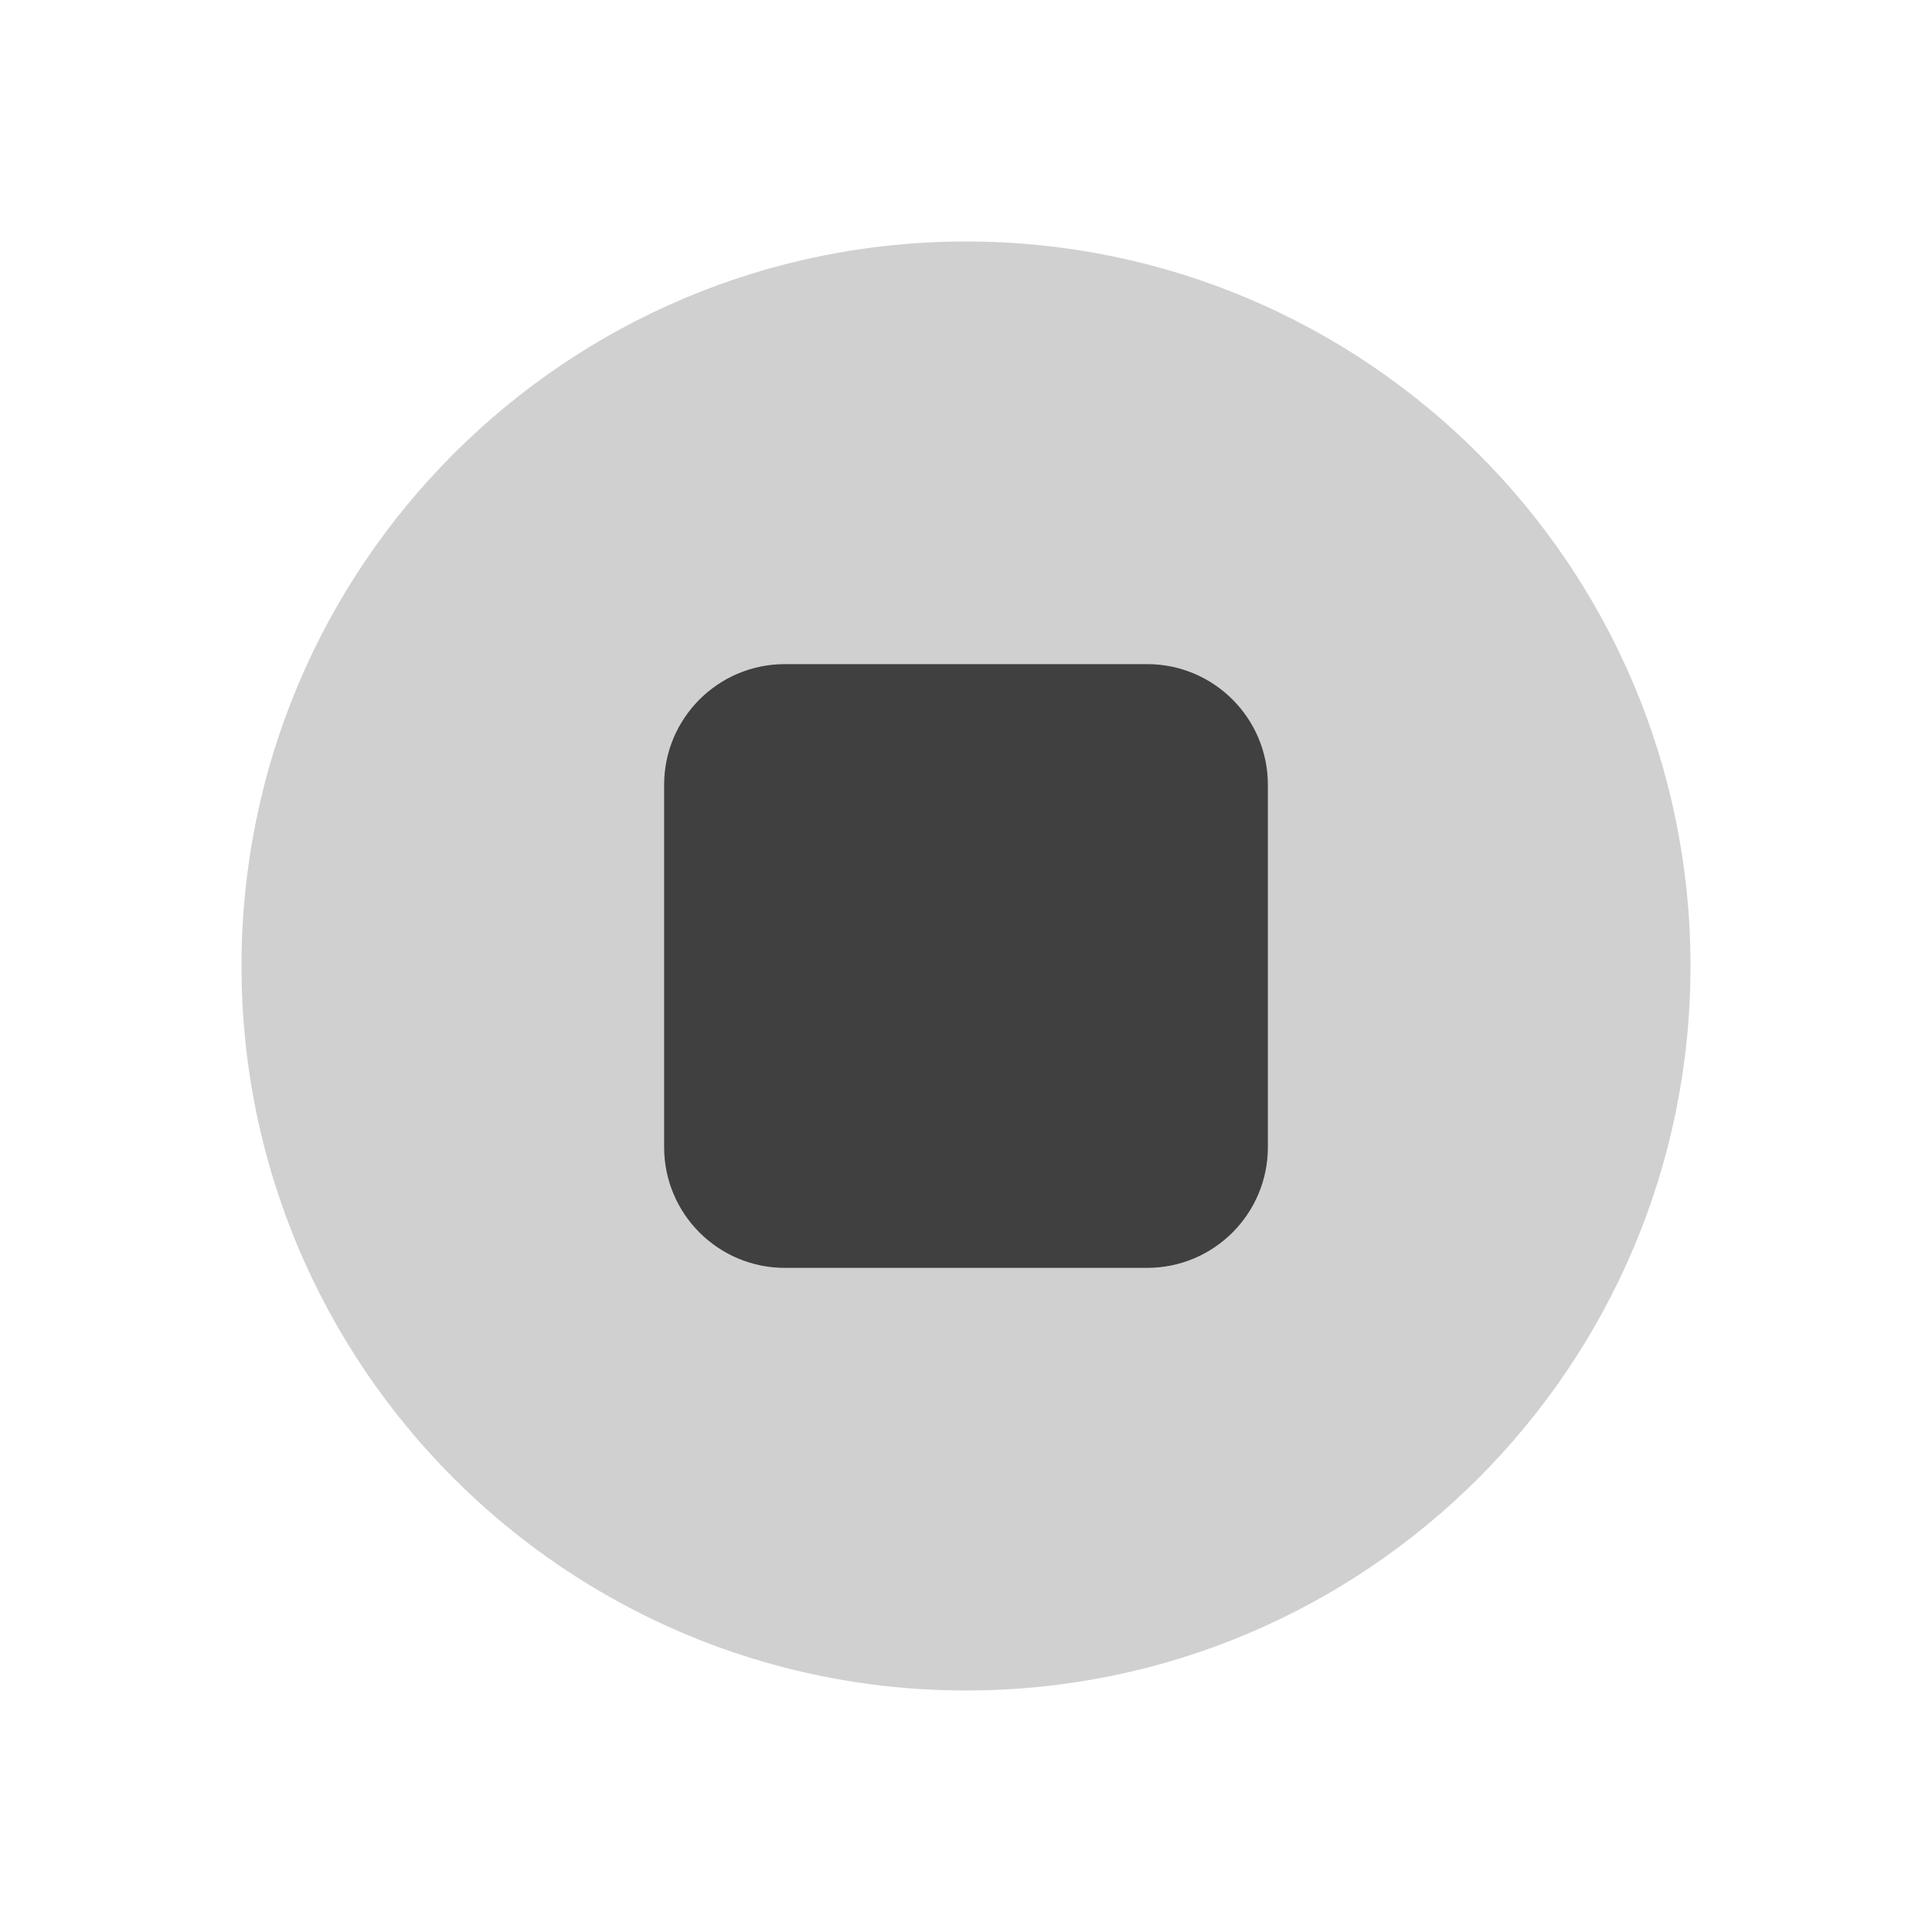
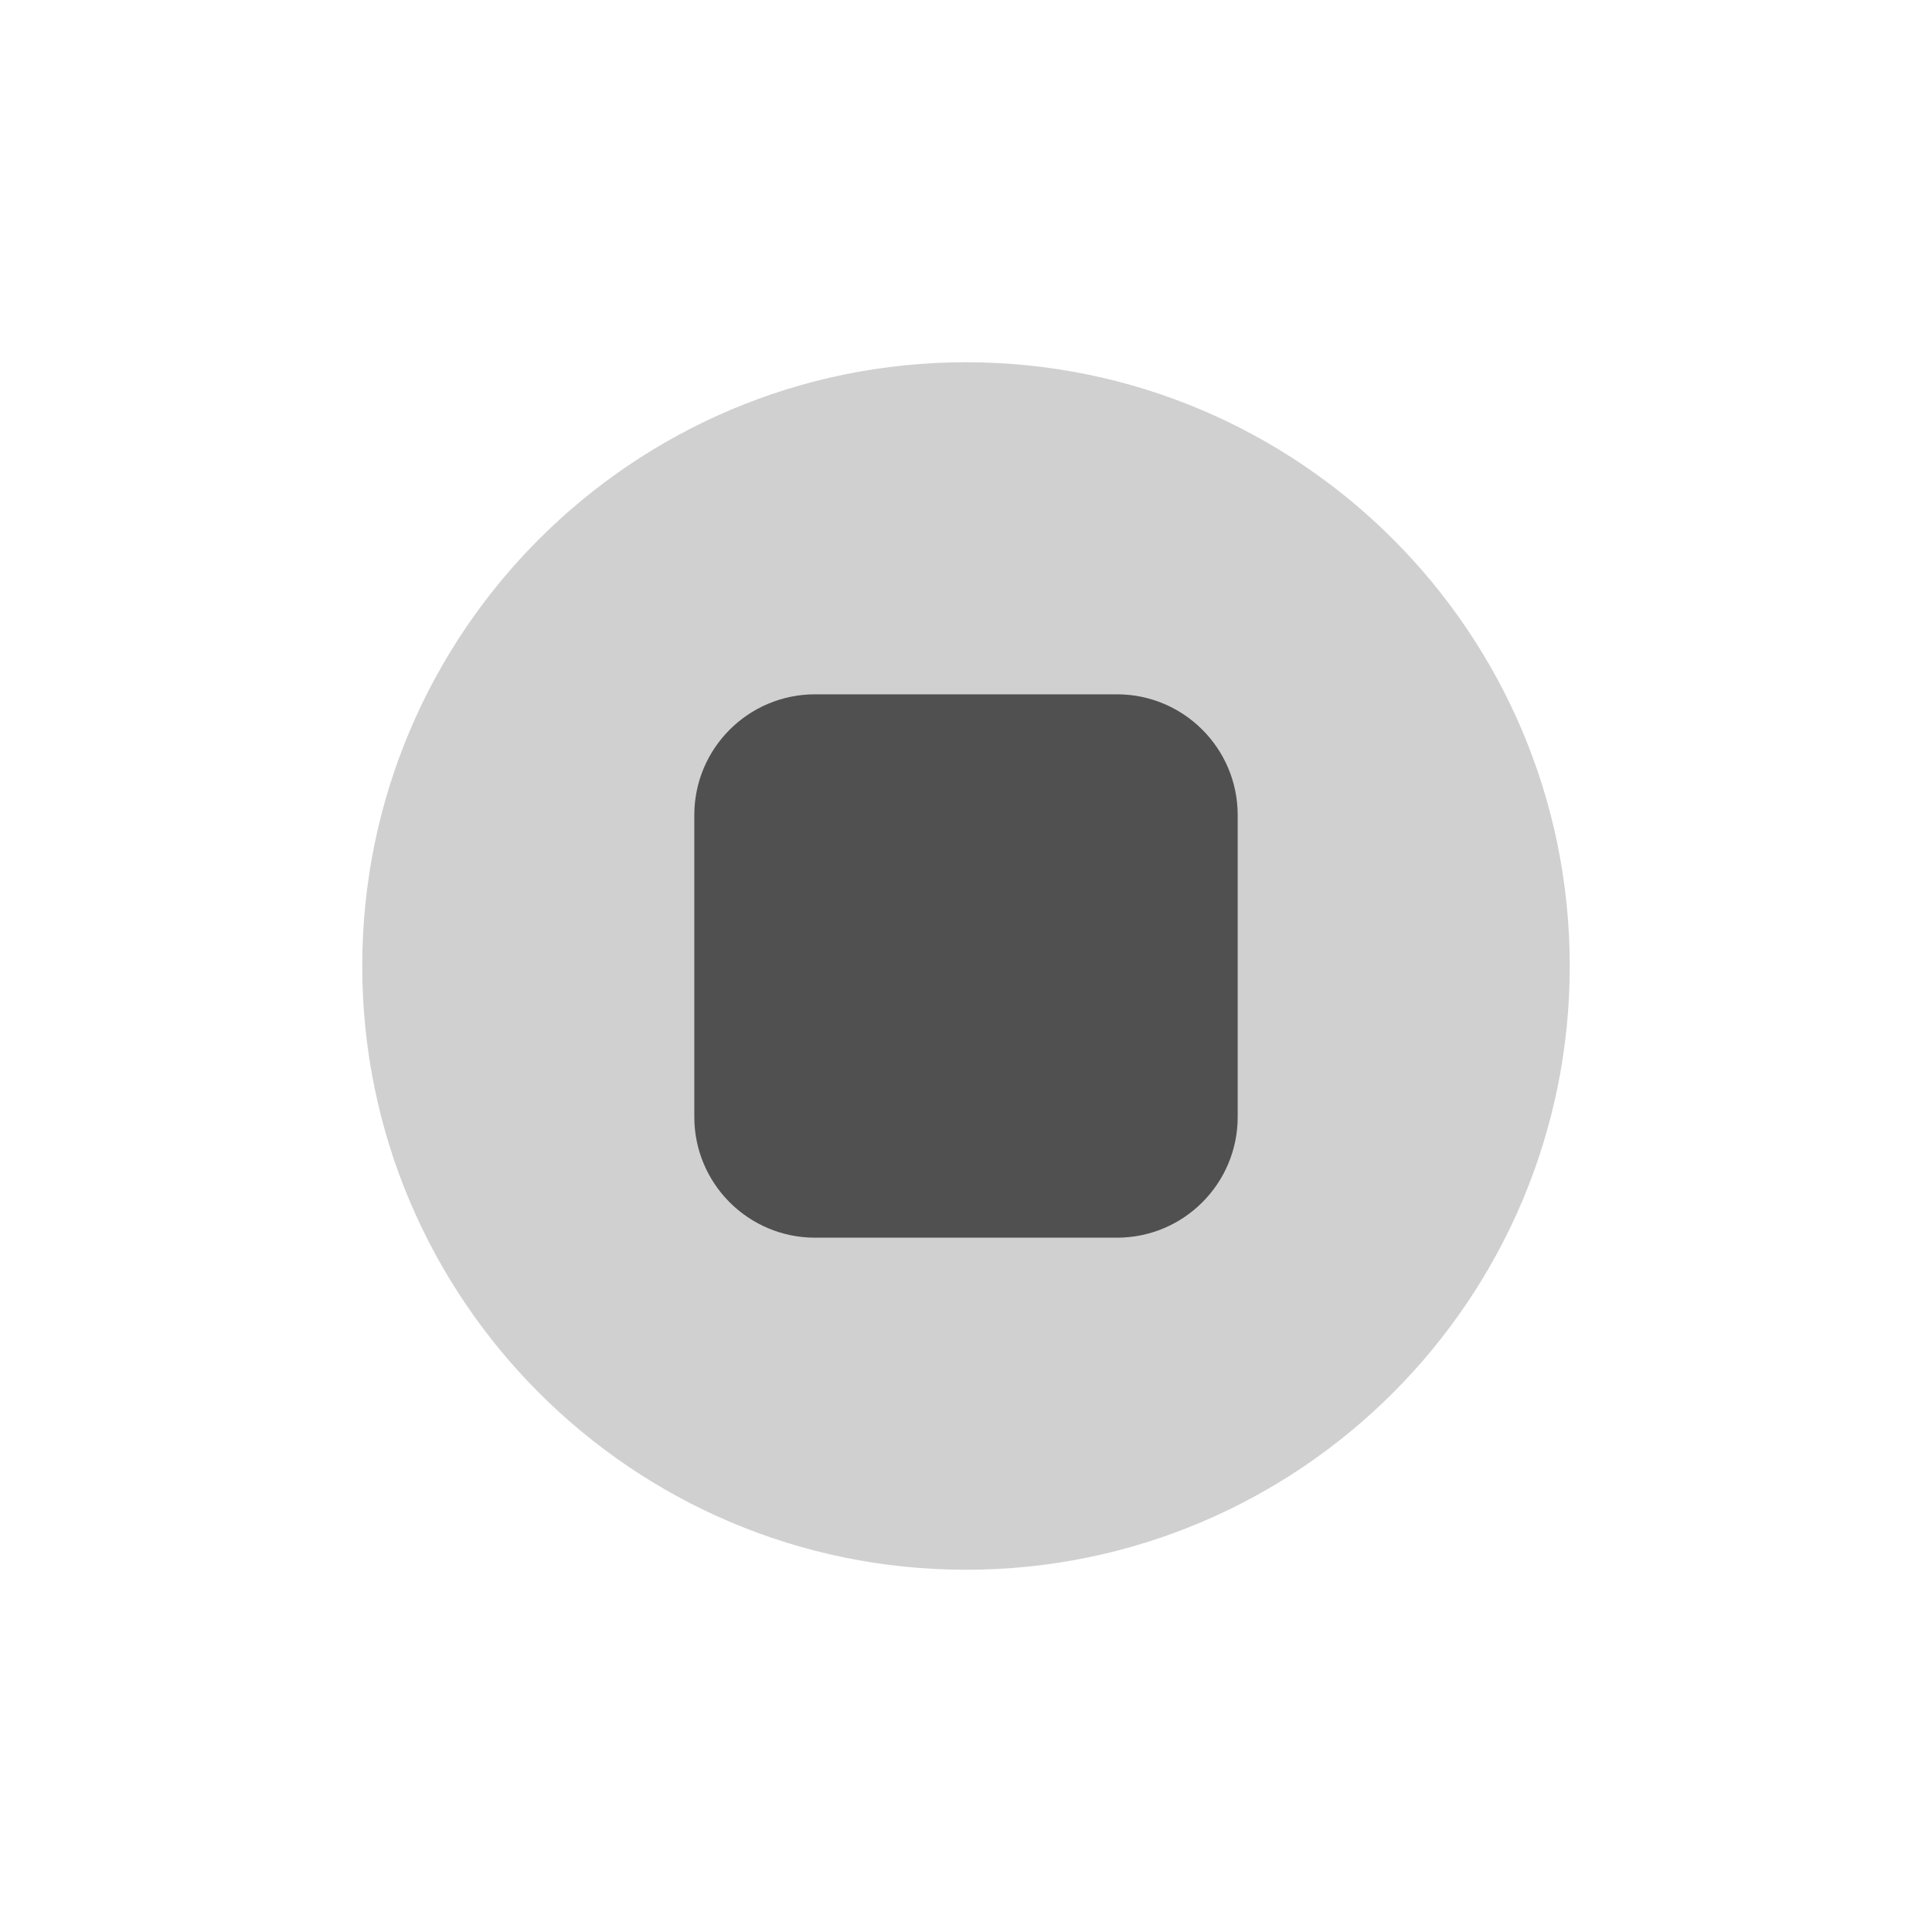
- <svg xmlns="http://www.w3.org/2000/svg" viewBox="0 0 32 32">
-   <circle style="fill: #d0d0d0" cx="16" cy="16" r="12" />
-   <rect style="fill: #404040" x="11" y="11" width="10" height="10" rx="2" />
+ <svg xmlns="http://www.w3.org/2000/svg" viewBox="0 0 64 64">
+   <circle style="fill: #d0d0d0" cx="32" cy="32" r="20" />
+   <rect style="fill: #505050" x="23" y="23" width="18" height="18" rx="4" />
</svg>
